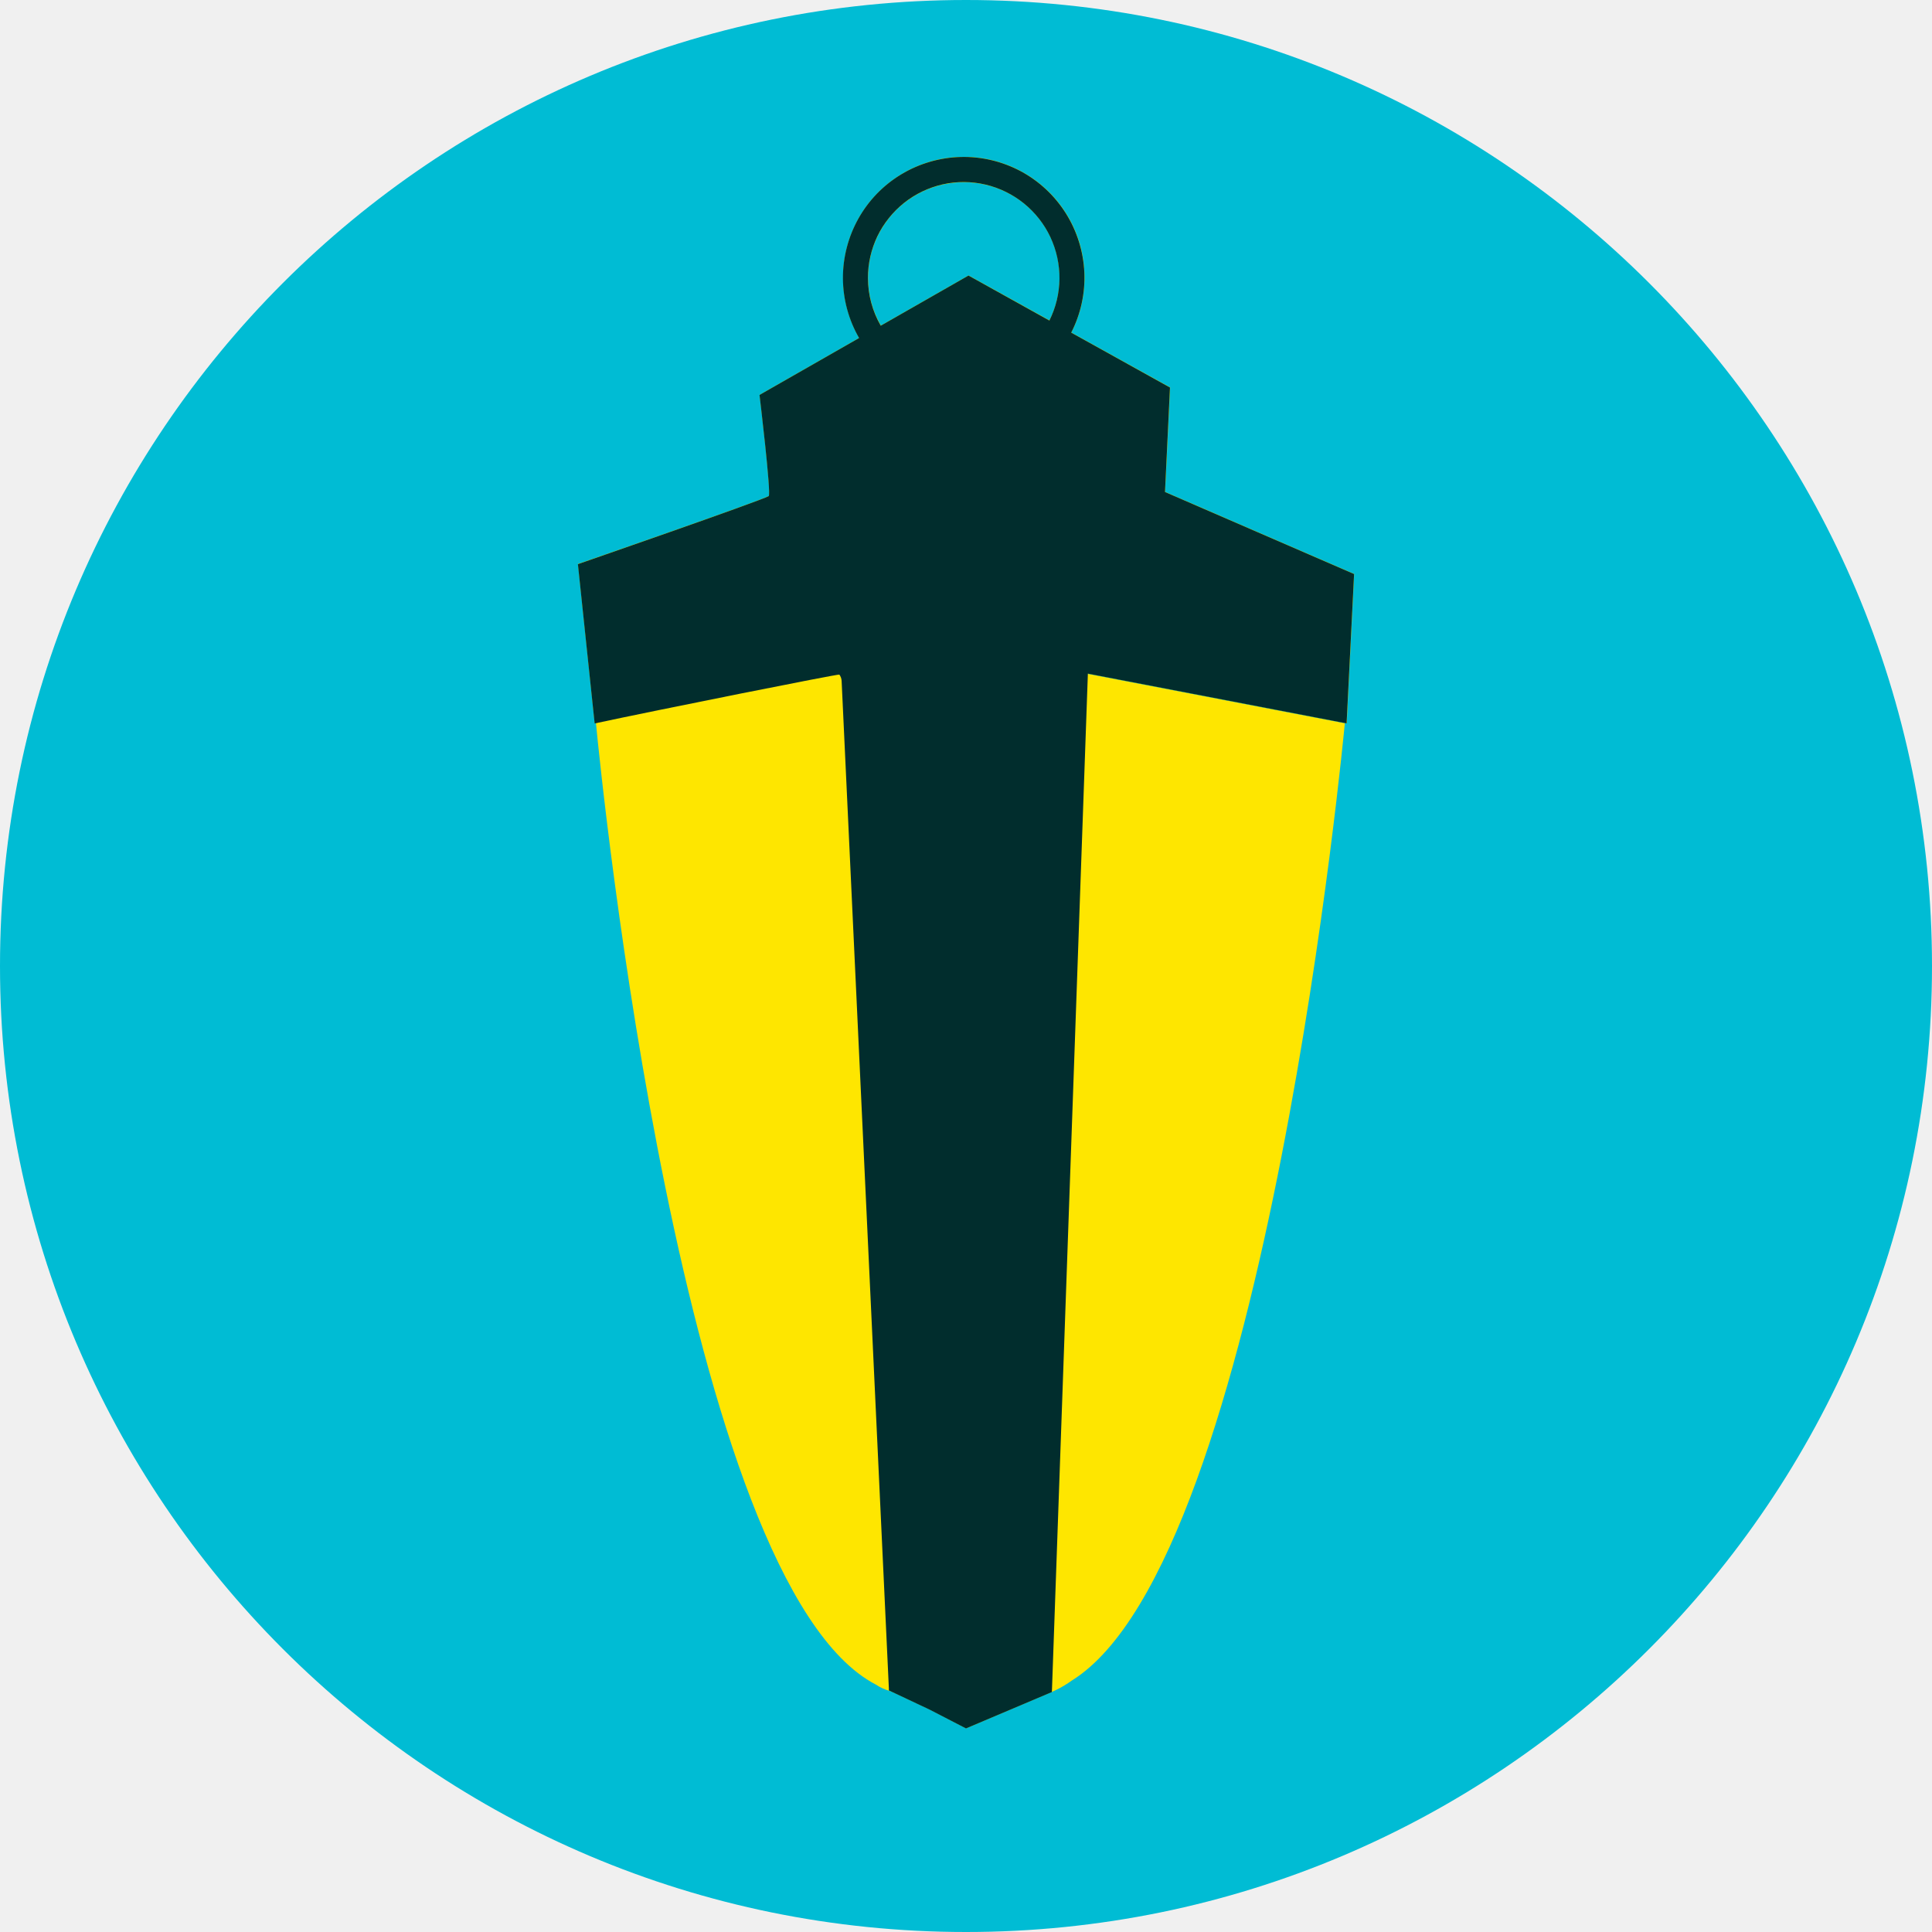
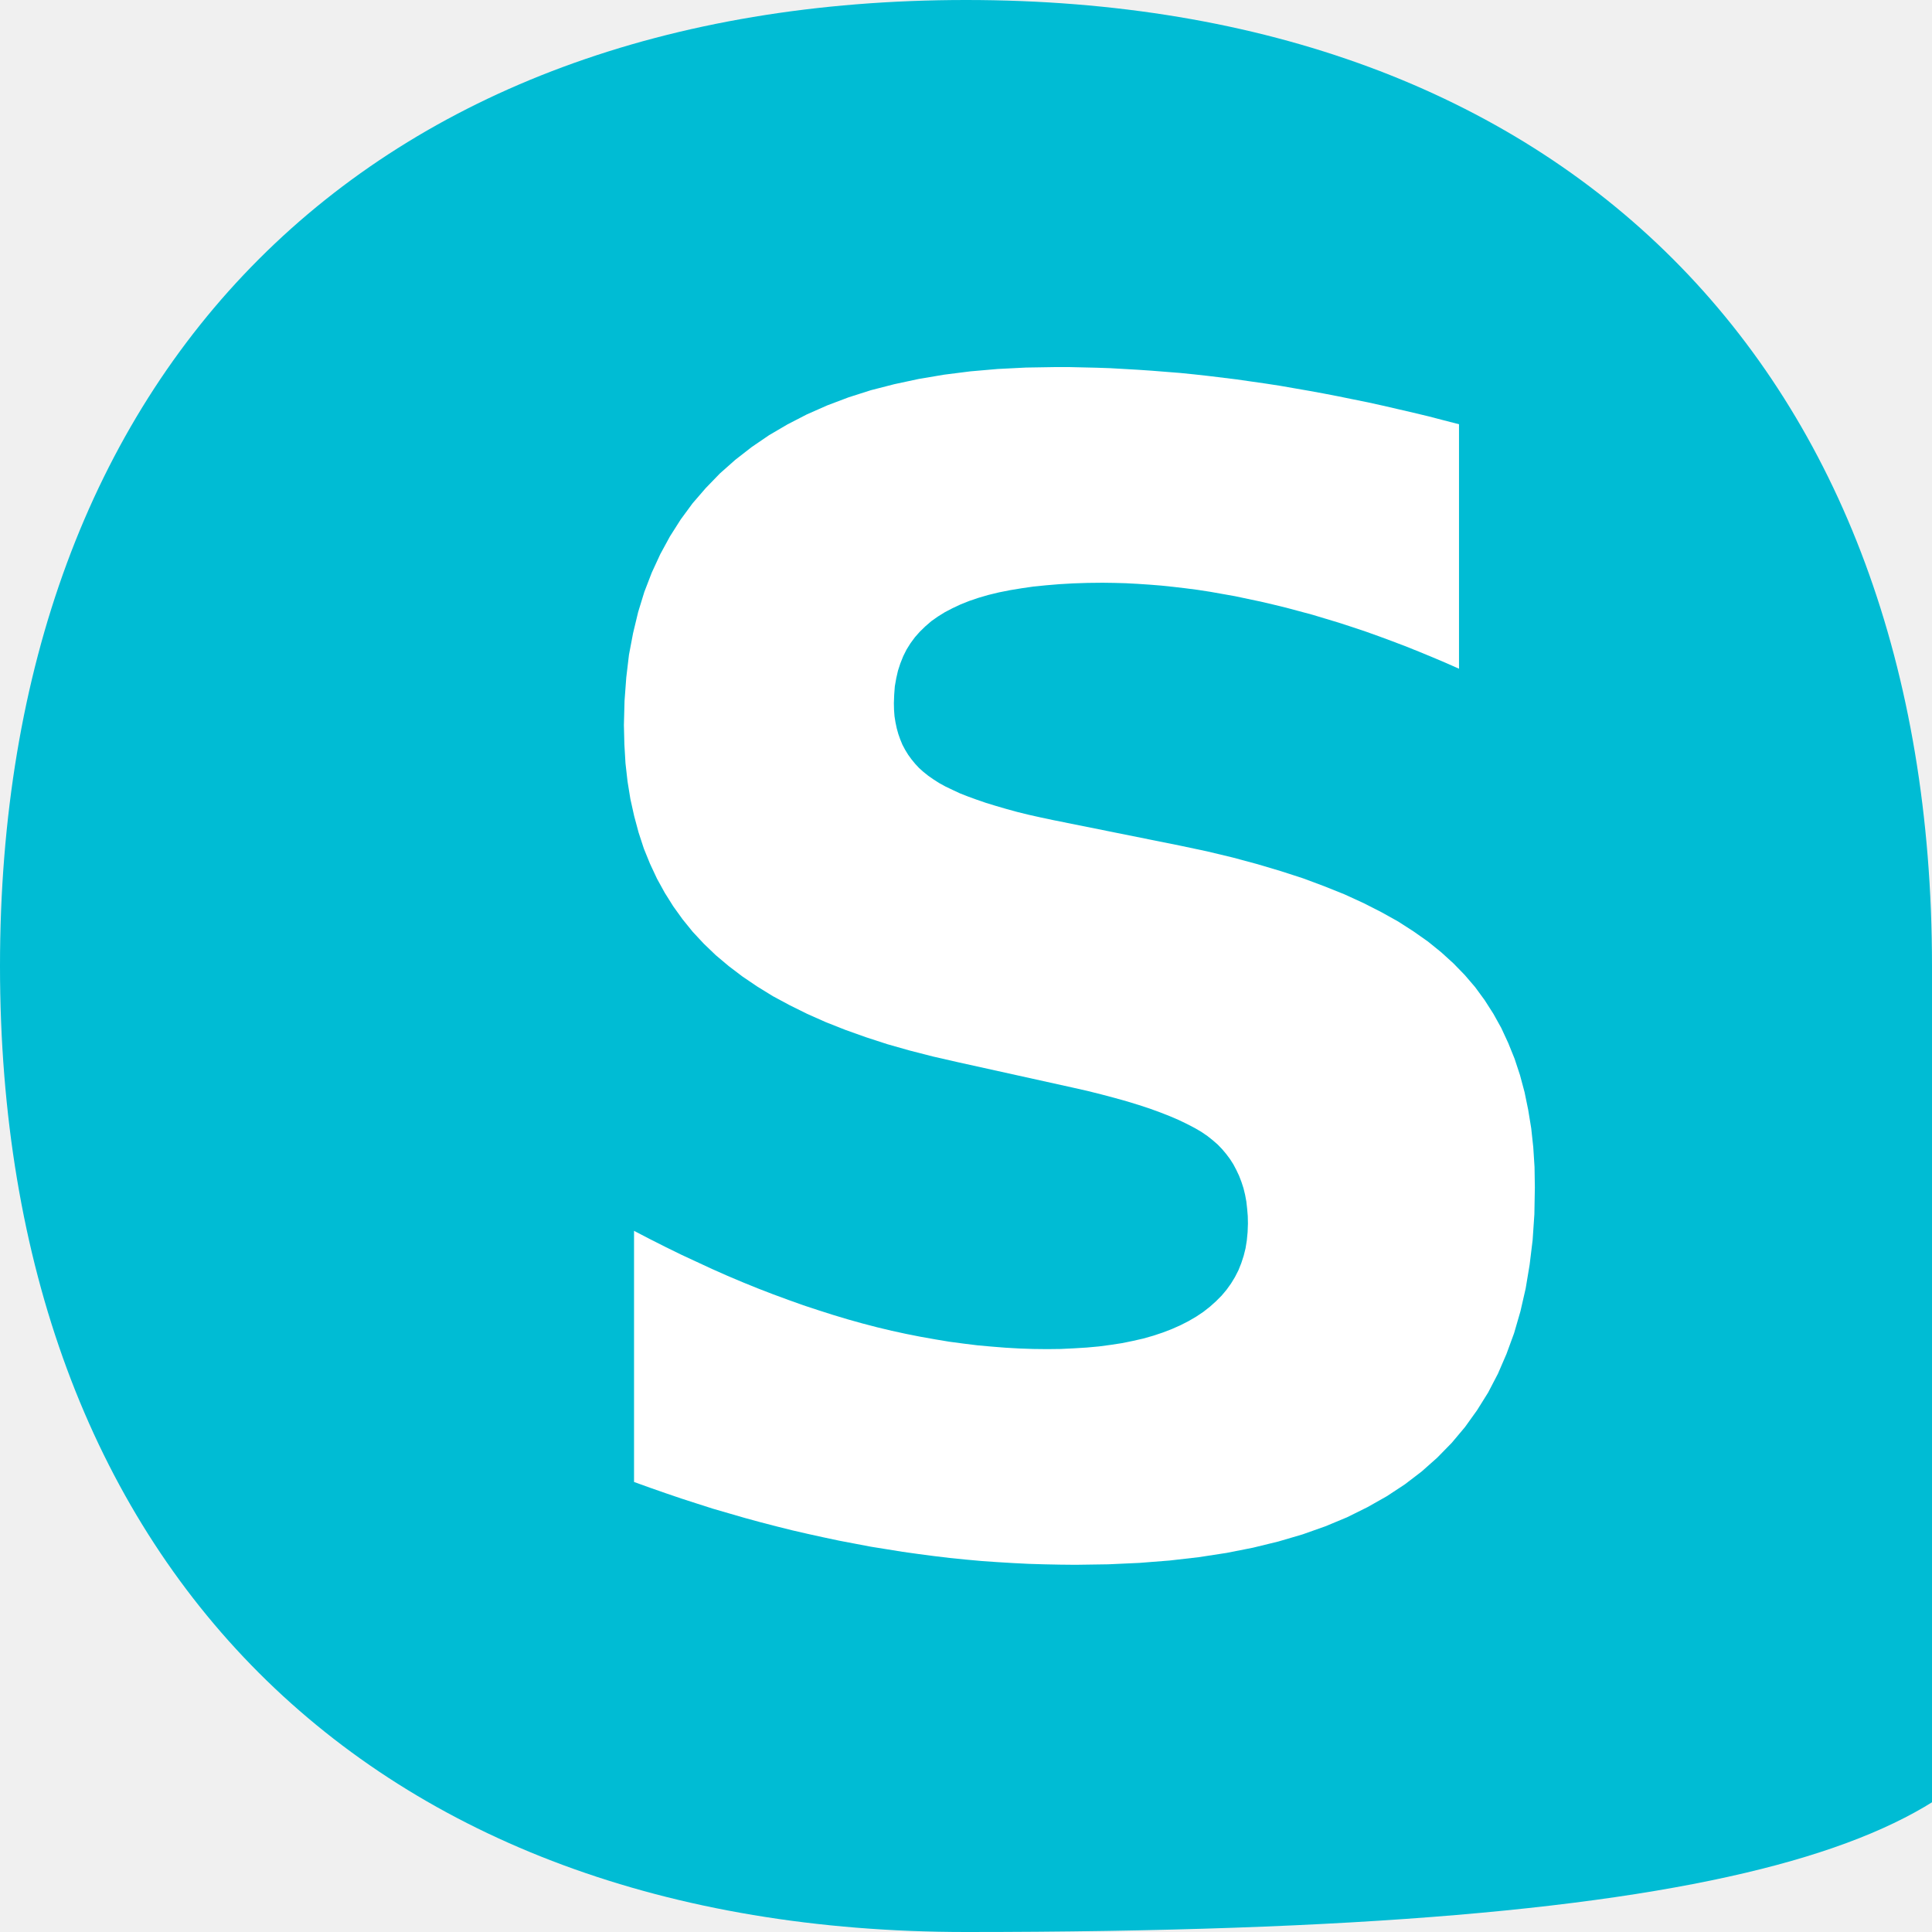
<svg xmlns="http://www.w3.org/2000/svg" width="24" height="24" viewBox="0 0 24 24" fill="none">
-   <path d="M12 24C18.627 24 24 18.627 24 12C24 5.373 18.627 0 12 0C5.373 0 0 5.373 0 12C0 18.627 5.373 24 12 24Z" fill="#00BCD4" />
-   <path d="M16.73 8.985L16.822 7.13L14.473 6.111L14.536 4.813L13.308 4.131C13.427 3.899 13.483 3.641 13.471 3.381C13.46 3.122 13.381 2.869 13.242 2.649C13.104 2.429 12.91 2.249 12.681 2.126C12.452 2.003 12.195 1.942 11.935 1.949C11.675 1.955 11.421 2.029 11.198 2.164C10.976 2.298 10.792 2.488 10.665 2.714C10.537 2.941 10.471 3.197 10.473 3.457C10.474 3.717 10.543 3.972 10.673 4.198L9.436 4.905C9.436 4.905 9.585 6.142 9.55 6.162C9.446 6.222 7.18 7.006 7.18 7.006L7.388 8.985L7.403 8.982C7.47 9.677 8.474 19.673 10.879 20.926C10.935 20.963 10.996 20.991 11.06 21.008V21.006L11.55 21.236L12.001 21.47L13.068 21.017L13.124 20.991C13.191 20.958 13.254 20.92 13.315 20.876C15.737 19.372 16.706 8.985 16.706 8.985L13.515 8.372V8.367L16.73 8.985ZM11.973 2.264C12.175 2.263 12.374 2.315 12.551 2.413C12.728 2.511 12.877 2.653 12.984 2.825C13.091 2.997 13.151 3.194 13.161 3.396C13.17 3.598 13.127 3.799 13.037 3.98L12.032 3.422L10.943 4.044C10.838 3.864 10.783 3.659 10.783 3.45C10.783 3.242 10.838 3.037 10.943 2.856C11.047 2.676 11.197 2.526 11.378 2.422C11.559 2.318 11.764 2.263 11.973 2.264Z" fill="#FEE600" />
-   <path d="M14.472 6.112L14.534 4.814L13.307 4.132C13.425 3.901 13.482 3.642 13.47 3.383C13.458 3.123 13.379 2.871 13.241 2.651C13.102 2.43 12.909 2.25 12.68 2.127C12.451 2.005 12.193 1.943 11.934 1.95C11.674 1.957 11.42 2.031 11.197 2.165C10.974 2.299 10.79 2.489 10.663 2.716C10.536 2.943 10.47 3.199 10.471 3.459C10.473 3.719 10.542 3.974 10.672 4.199L9.435 4.906C9.435 4.906 9.584 6.143 9.549 6.163C9.445 6.223 7.179 7.008 7.179 7.008L7.387 8.987C8.183 8.816 10.417 8.37 10.427 8.38C10.444 8.403 10.454 8.431 10.455 8.46C10.476 8.913 11.042 20.976 11.042 20.976V20.999L11.549 21.238L12 21.471L13.067 21.019L13.514 8.368L16.728 8.986L16.821 7.131L14.472 6.112ZM10.782 3.454C10.781 3.275 10.822 3.097 10.899 2.935C10.977 2.774 11.091 2.632 11.231 2.52C11.372 2.408 11.536 2.33 11.711 2.29C11.886 2.251 12.068 2.252 12.242 2.293C12.417 2.334 12.58 2.414 12.72 2.527C12.859 2.64 12.972 2.783 13.048 2.945C13.124 3.108 13.163 3.285 13.161 3.465C13.159 3.644 13.116 3.821 13.036 3.982L12.031 3.423L10.941 4.046C10.837 3.866 10.782 3.661 10.782 3.453V3.454Z" fill="#012D2D" />
+   <path d="M12.0 24C31.42 24 24 19.42 24 12.0C24 4.58 19.42 0 12.0 0C4.58 0 0 4.58 0 12.0C0 19.42 4.58 24 12.0 24Z" fill="#00BCD4" />
+   <g transform="translate(6.34 4.56) scale(0.1967)">
+     <path d="M59.91 3.61 L59.91 19.05 L59.05 18.67 L58.2 18.31 L57.35 17.96 L56.5 17.62 L55.66 17.3 L54.82 16.99 L53.98 16.69 L53.14 16.41 L52.31 16.14 L51.48 15.89 L50.65 15.64 L49.83 15.42 L49.01 15.2 L48.19 15 L47.38 14.81 L46.57 14.64 L45.77 14.47 L44.98 14.33 L44.19 14.19 L43.41 14.07 L42.64 13.97 L41.87 13.88 L41.11 13.8 L40.36 13.74 L39.61 13.69 L38.87 13.65 L38.13 13.63 L37.41 13.62 L36.46 13.63 L35.55 13.66 L34.68 13.71 L33.84 13.78 L33.04 13.86 L32.28 13.97 L31.55 14.09 L30.85 14.23 L30.19 14.39 L29.57 14.57 L28.98 14.77 L28.43 14.99 L27.92 15.23 L27.44 15.48 L26.99 15.76 L26.58 16.05 L26.21 16.37 L25.86 16.71 L25.55 17.06 L25.27 17.44 L25.02 17.84 L24.81 18.26 L24.63 18.71 L24.48 19.17 L24.37 19.65 L24.28 20.16 L24.24 20.69 L24.22 21.23 L24.23 21.65 L24.26 22.05 L24.32 22.43 L24.4 22.81 L24.5 23.17 L24.62 23.51 L24.76 23.85 L24.93 24.17 L25.12 24.48 L25.33 24.77 L25.56 25.05 L25.81 25.32 L26.09 25.57 L26.39 25.81 L26.72 26.04 L27.08 26.27 L27.48 26.49 L27.92 26.7 L28.39 26.92 L28.9 27.12 L29.45 27.32 L30.03 27.52 L30.65 27.71 L31.3 27.9 L31.99 28.09 L32.72 28.27 L33.48 28.44 L34.28 28.61 L42.28 30.22 L43.98 30.58 L45.61 30.97 L47.17 31.39 L48.65 31.83 L50.07 32.29 L51.41 32.79 L52.68 33.3 L53.88 33.85 L55 34.42 L56.06 35.01 L57.04 35.64 L57.95 36.28 L58.79 36.96 L59.56 37.66 L60.27 38.39 L60.93 39.16 L61.53 39.98 L62.08 40.84 L62.58 41.74 L63.02 42.69 L63.42 43.68 L63.76 44.71 L64.05 45.79 L64.28 46.91 L64.47 48.07 L64.6 49.27 L64.68 50.52 L64.7 51.81 L64.67 53.5 L64.56 55.13 L64.37 56.69 L64.12 58.19 L63.79 59.63 L63.39 61.01 L62.91 62.32 L62.37 63.57 L61.75 64.76 L61.05 65.88 L60.29 66.94 L59.45 67.94 L58.53 68.88 L57.55 69.75 L56.49 70.56 L55.35 71.31 L54.13 72 L52.84 72.64 L51.47 73.21 L50.03 73.72 L48.5 74.17 L46.9 74.56 L45.23 74.89 L43.47 75.16 L41.64 75.37 L39.73 75.52 L37.75 75.61 L35.69 75.64 L34.7 75.63 L33.71 75.61 L32.72 75.58 L31.73 75.53 L30.74 75.47 L29.74 75.4 L28.75 75.31 L27.76 75.21 L26.76 75.09 L25.77 74.96 L24.77 74.82 L23.78 74.66 L22.78 74.5 L21.78 74.31 L20.78 74.12 L19.79 73.91 L18.79 73.69 L17.79 73.46 L16.79 73.21 L15.79 72.95 L14.8 72.68 L13.8 72.39 L12.8 72.1 L11.8 71.78 L10.81 71.46 L9.81 71.12 L8.81 70.77 L7.81 70.41 L7.81 54.55 L8.81 55.07 L9.8 55.57 L10.78 56.05 L11.77 56.51 L12.74 56.96 L13.71 57.39 L14.68 57.8 L15.64 58.19 L16.6 58.56 L17.55 58.91 L18.5 59.25 L19.44 59.56 L20.38 59.86 L21.31 60.14 L22.24 60.4 L23.16 60.64 L24.08 60.86 L25 61.06 L25.91 61.24 L26.81 61.4 L27.71 61.55 L28.61 61.67 L29.5 61.78 L30.39 61.86 L31.27 61.93 L32.15 61.98 L33.02 62.01 L33.89 62.02 L34.76 62.01 L35.59 61.97 L36.4 61.92 L37.17 61.85 L37.92 61.75 L38.64 61.64 L39.32 61.5 L39.98 61.35 L40.61 61.17 L41.21 60.97 L41.78 60.75 L42.32 60.51 L42.83 60.25 L43.31 59.97 L43.76 59.67 L44.18 59.34 L44.56 59 L44.91 58.65 L45.23 58.27 L45.51 57.88 L45.76 57.47 L45.98 57.04 L46.16 56.59 L46.31 56.13 L46.43 55.65 L46.51 55.15 L46.56 54.63 L46.58 54.09 L46.57 53.62 L46.53 53.15 L46.48 52.7 L46.4 52.27 L46.3 51.86 L46.17 51.46 L46.02 51.07 L45.85 50.71 L45.66 50.35 L45.45 50.02 L45.21 49.7 L44.95 49.39 L44.67 49.1 L44.36 48.83 L44.02 48.56 L43.64 48.3 L43.21 48.05 L42.73 47.8 L42.21 47.55 L41.65 47.31 L41.04 47.07 L40.38 46.83 L39.68 46.6 L38.93 46.37 L38.14 46.15 L37.31 45.93 L36.43 45.71 L35.5 45.5 L28.22 43.89 L26.69 43.54 L25.21 43.16 L23.8 42.76 L22.45 42.32 L21.16 41.86 L19.92 41.37 L18.75 40.85 L17.64 40.3 L16.58 39.73 L15.59 39.12 L14.66 38.49 L13.79 37.83 L12.97 37.14 L12.22 36.42 L11.52 35.67 L10.88 34.88 L10.29 34.06 L9.75 33.2 L9.26 32.31 L8.82 31.37 L8.43 30.41 L8.1 29.4 L7.82 28.36 L7.58 27.28 L7.4 26.17 L7.27 25.02 L7.2 23.83 L7.17 22.61 L7.21 21.08 L7.32 19.6 L7.49 18.17 L7.75 16.8 L8.07 15.47 L8.46 14.2 L8.93 12.98 L9.47 11.81 L10.08 10.69 L10.76 9.62 L11.51 8.6 L12.34 7.64 L13.23 6.72 L14.2 5.86 L15.24 5.05 L16.34 4.3 L17.5 3.62 L18.72 2.99 L20.01 2.42 L21.36 1.91 L22.77 1.46 L24.25 1.08 L25.79 0.75 L27.39 0.48 L29.05 0.27 L30.78 0.12 L32.57 0.03 L34.42 0 L35.28 0 L36.15 0.02 L37.02 0.04 L37.89 0.07 L38.76 0.12 L39.64 0.17 L40.52 0.23 L41.4 0.3 L42.29 0.37 L43.18 0.46 L44.08 0.56 L44.98 0.67 L45.88 0.78 L46.78 0.91 L47.69 1.04 L48.6 1.18 L49.52 1.34 L50.44 1.5 L51.37 1.67 L52.3 1.85 L53.23 2.04 L54.17 2.23 L55.12 2.44 L56.07 2.66 L57.02 2.88 L57.98 3.11 L58.94 3.36 L59.91 3.61 Z" fill="white" />
+   </g>
</svg>
